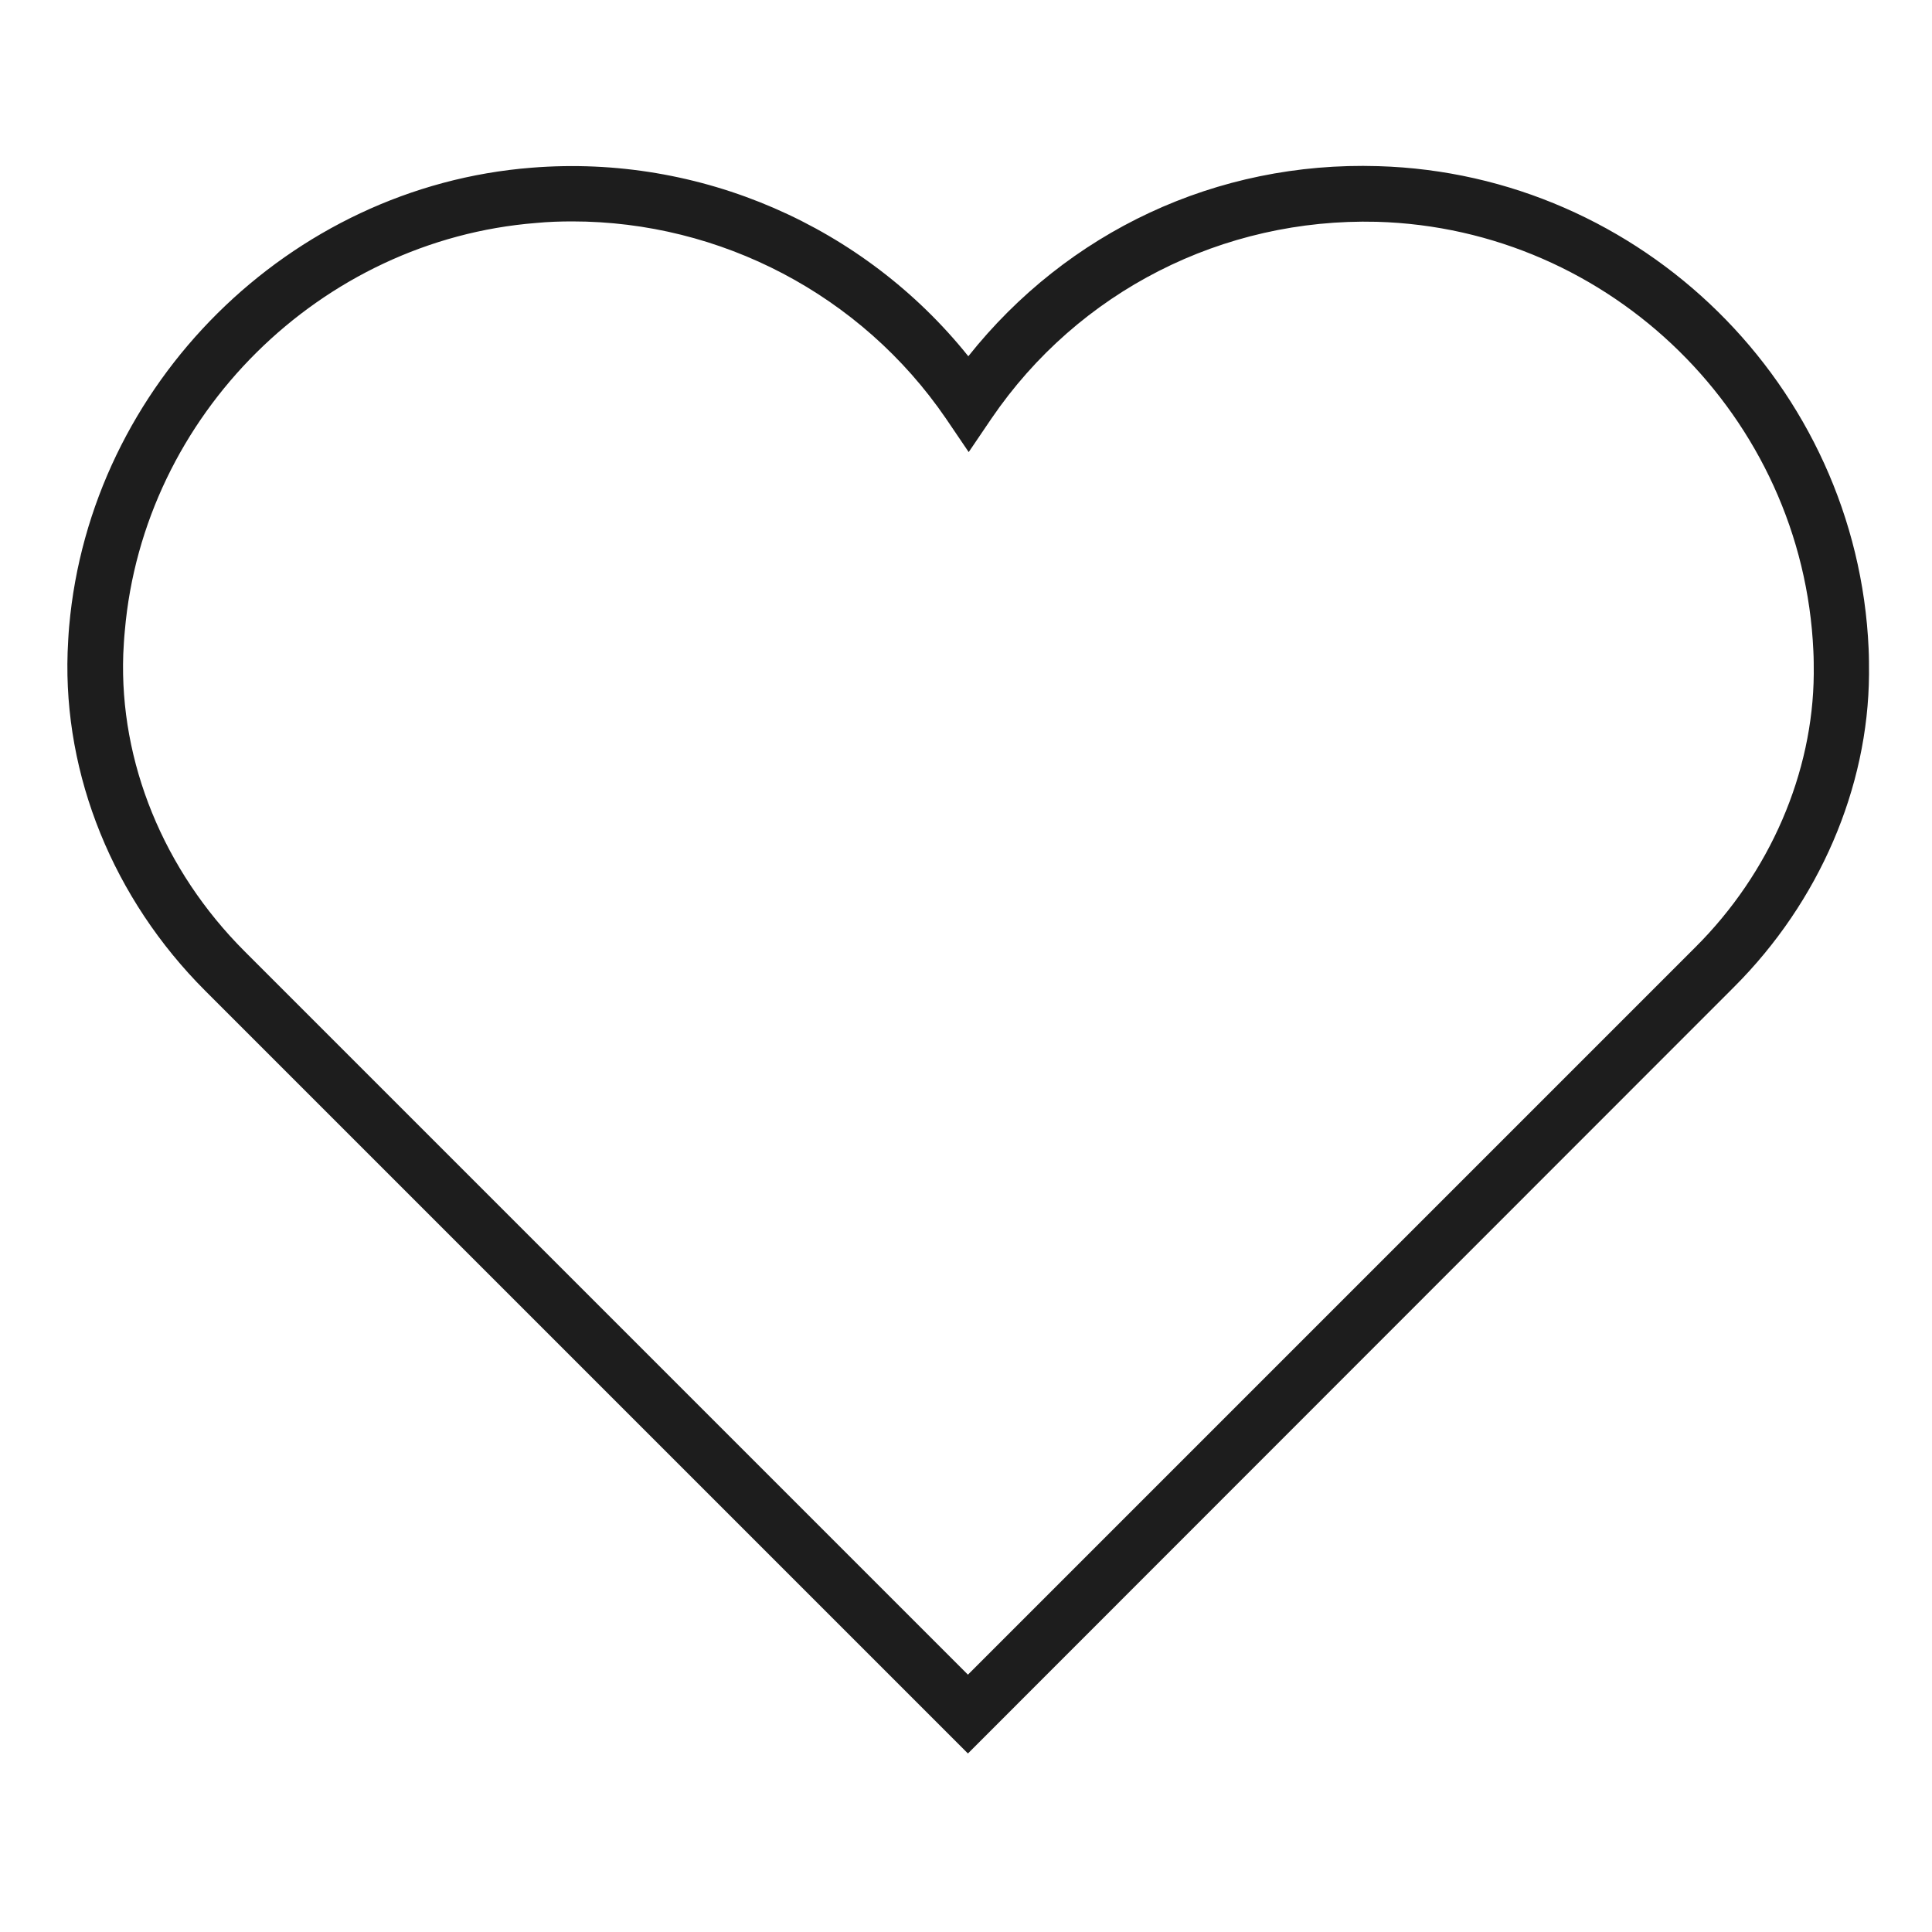
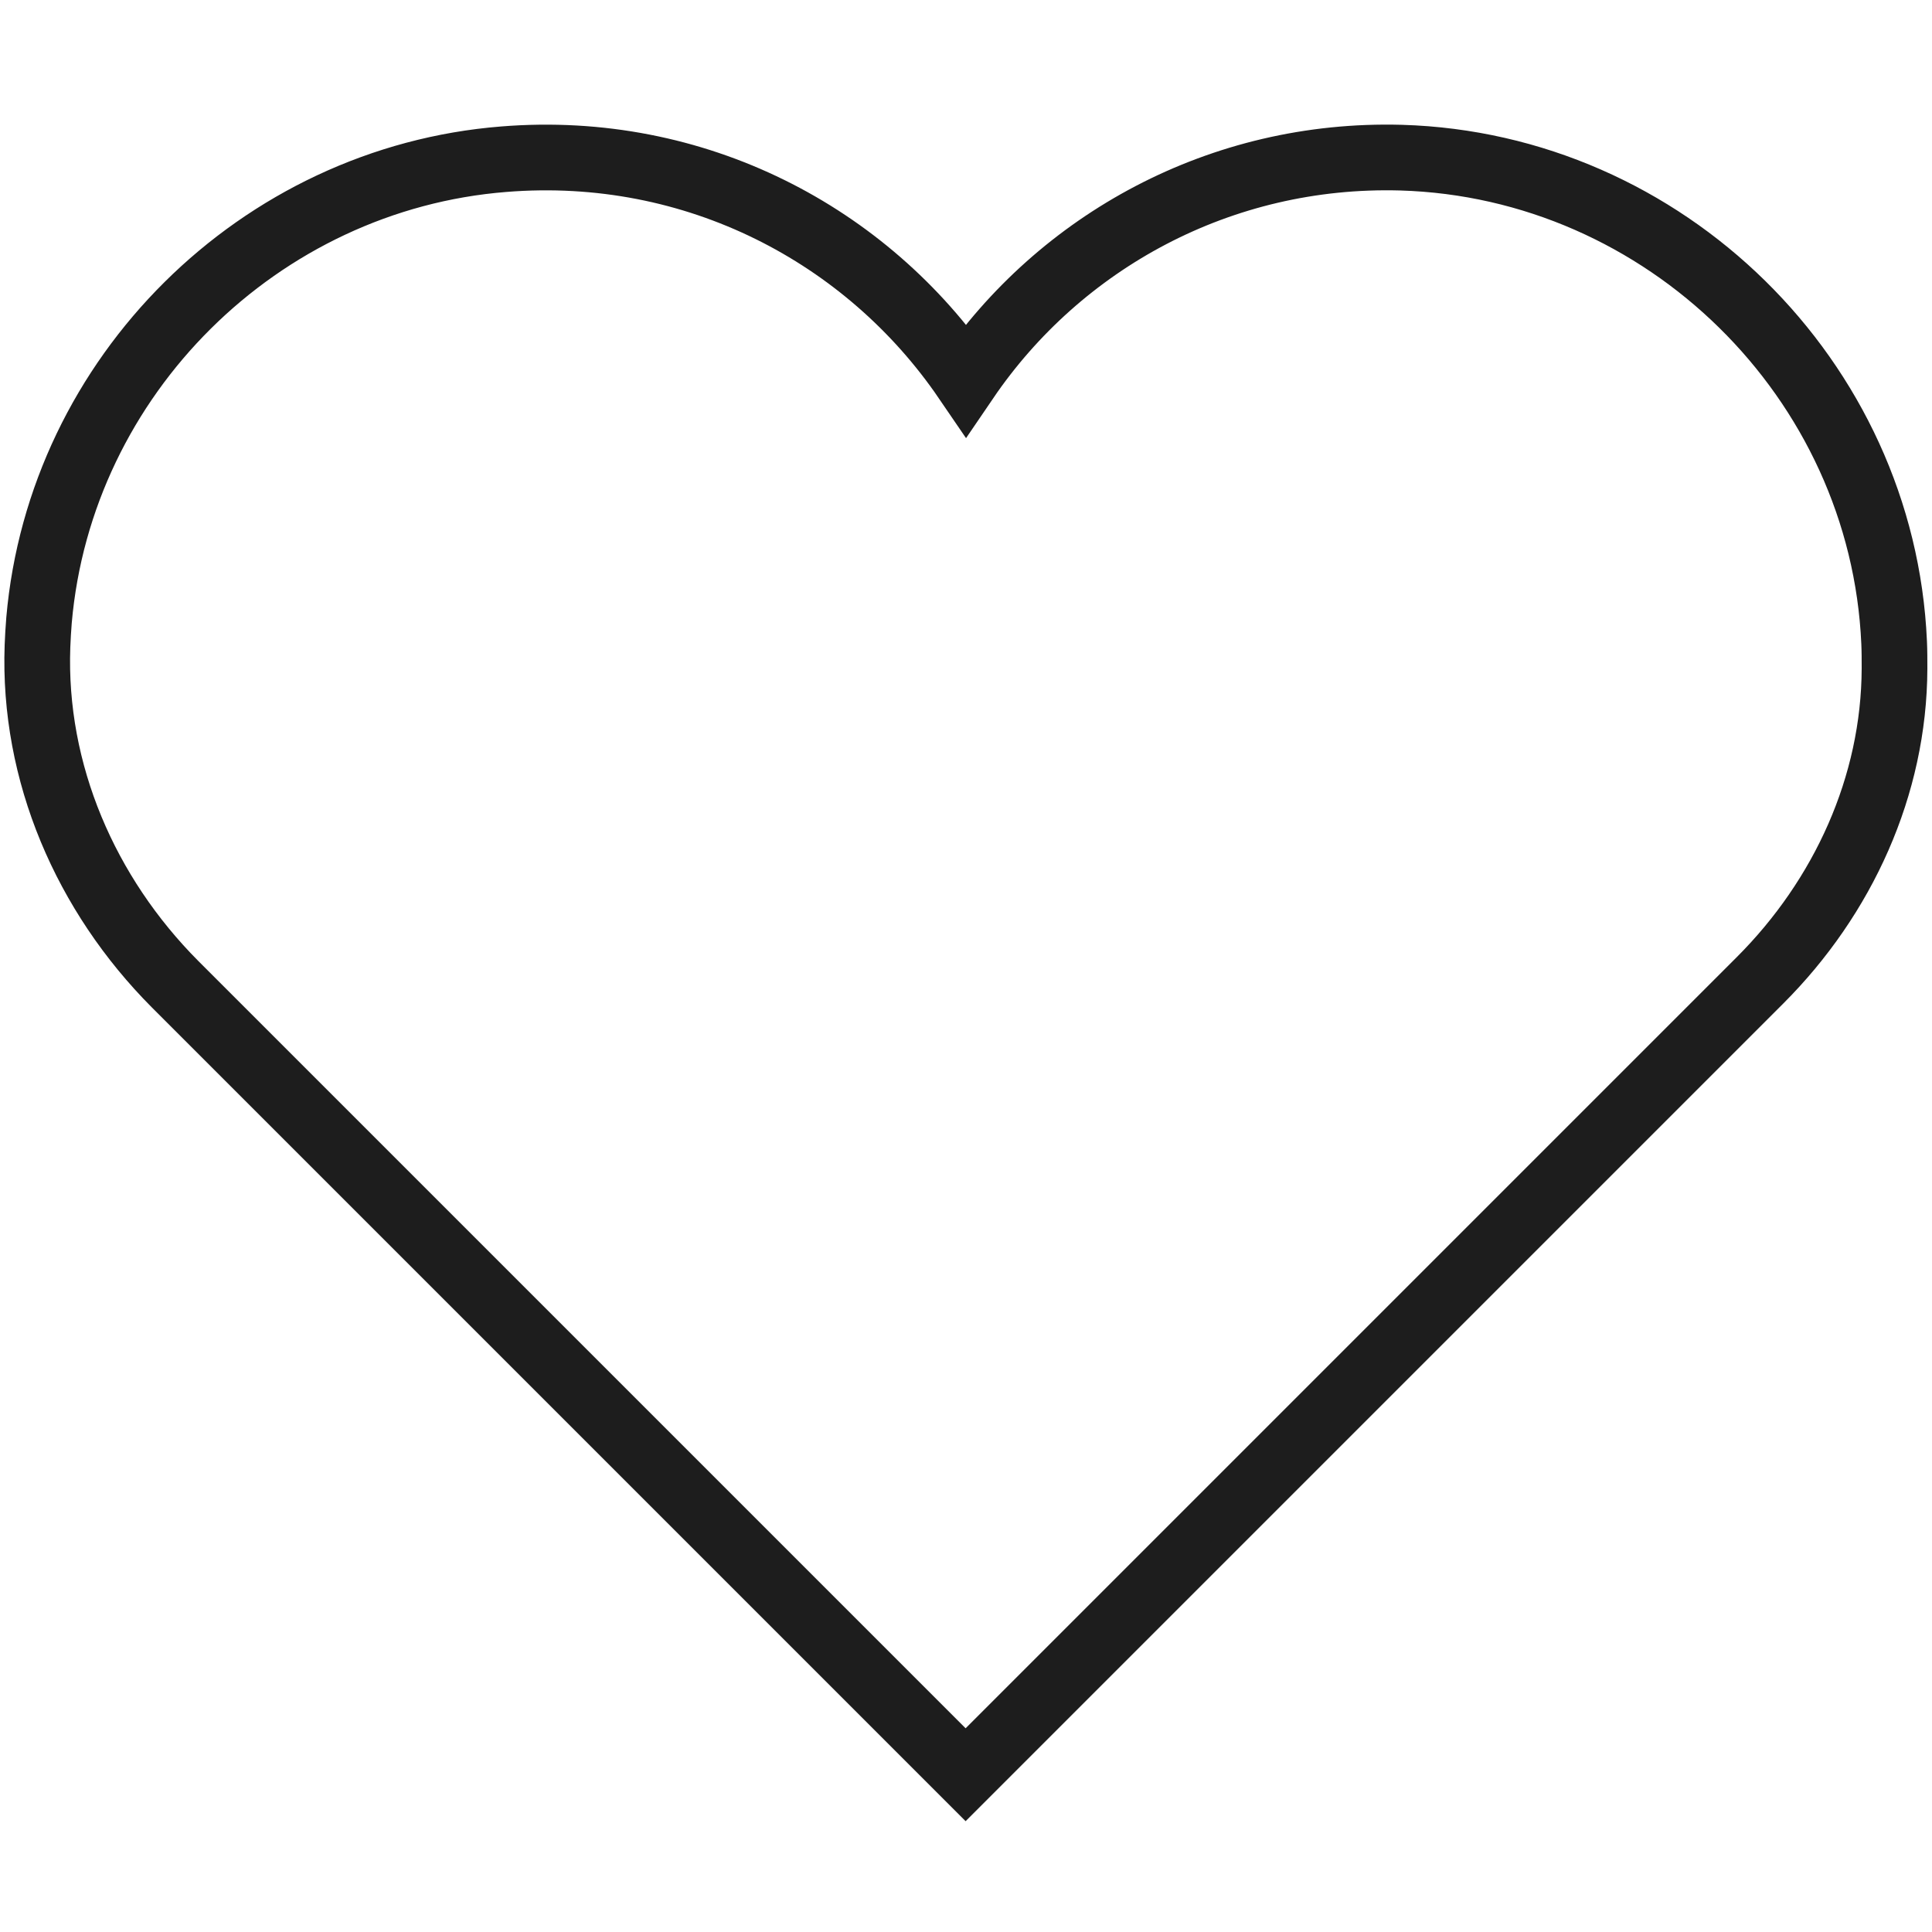
- <svg xmlns="http://www.w3.org/2000/svg" version="1.1" id="Layer_1" x="0px" y="0px" viewBox="0 0 500 500" style="enable-background:new 0 0 500 500;" xml:space="preserve">
+ <svg xmlns="http://www.w3.org/2000/svg" version="1.1" id="Ikoner" x="0px" y="0px" viewBox="0 0 500 500" style="enable-background:new 0 0 500 500;" xml:space="preserve">
  <style type="text/css">
	.st0{display:none;}
- 	.st1{display:inline;}
- 	.st2{fill:#1D1D1D;}
+ 	.st1{display:inline;fill:none;stroke:#1D1D1D;stroke-width:17;stroke-linecap:round;stroke-miterlimit:10;}
+ 	.st2{display:inline;}
+ 	.st3{fill:none;stroke:#1D1D1D;stroke-width:17.804;stroke-miterlimit:10;}
+ 	.st4{fill:#1D1D1D;}
+ 	.st5{display:inline;fill:none;stroke:#1D1D1D;stroke-width:17;stroke-miterlimit:10;}
+ 	.st6{display:inline;fill:none;stroke:#1D1D1B;stroke-width:17;stroke-miterlimit:10;}
+ 	.st7{display:inline;fill:none;stroke:#1D1D1B;stroke-width:17;stroke-linecap:round;stroke-miterlimit:10;}
+ 	.st8{display:inline;fill:none;stroke:#1D1D1D;stroke-width:16.754;stroke-miterlimit:10;}
+ 	.st9{display:inline;fill:none;stroke:#1D1D1D;stroke-width:16.649;stroke-miterlimit:10;}
+ 	.st10{display:inline;fill:none;stroke:#1D1D1D;stroke-width:17.295;stroke-linecap:round;stroke-miterlimit:10;}
+ 	.st11{fill:none;stroke:#1D1D1D;stroke-width:17;stroke-miterlimit:10;}
+ 	.st12{display:inline;fill:#1D1D1B;stroke:#1D1D1D;stroke-width:17;stroke-miterlimit:10;}
+ 	.st13{fill:#1D1D1B;stroke:#1D1D1D;stroke-width:17;stroke-miterlimit:10;}
+ 	.st14{display:none;fill:none;stroke:#1D1D1D;stroke-width:17;stroke-linecap:round;stroke-miterlimit:10;}
+ 	.st15{display:inline;fill:#1D1D1D;stroke:#1D1D1D;stroke-width:17;stroke-miterlimit:10;}
</style>
-   <g id="XMLID_1_" class="st0">
-     <g class="st1">
-       <path id="XMLID_5_" class="st2" d="M108.8,304.9c-49.8,0-90.4-39.5-90.4-87.9S59,129,108.8,129c9.1,0,18.2,1.3,26.8,3.9    c2.6,0.8,4,3.5,3.2,6c-0.8,2.6-3.5,4-6,3.2c-7.8-2.3-15.9-3.5-24-3.5c-44.5,0-80.7,35.1-80.7,78.3c0,43.2,36.2,78.3,80.7,78.3    c19.6,0,38.6-6.9,53.3-19.5c2-1.7,5.1-1.5,6.8,0.5c1.7,2,1.5,5.1-0.5,6.8C151.9,297.1,130.7,304.9,108.8,304.9z" />
+   <g id="Kokkehue" class="st0">
+     <path class="st1" d="M161.4,280.2c-15.8,13.5-36.5,21.6-59.1,21.6c-49.5,0-89.6-39-89.6-87.1s40.1-87.1,89.6-87.1   c9.3,0,18.2,1.4,26.6,3.9" />
+     <path class="st1" d="M104,187.5c15.5-68.3,78.1-119.4,153-119.4c51.3,0,96.8,24,125.4,61" />
+     <path class="st1" d="M316.3,179.6c13.8-30.6,45.2-51.9,81.8-51.9c49.3,0,89.2,38.8,89.2,86.7s-40,86.7-89.2,86.7" />
+     <path class="st1" d="M89.5,301.8v118.8c0,6.3,5.2,11.4,11.7,11.4h284c6.5,0,11.7-5.1,11.7-11.4V250.9" />
+   </g>
+   <g id="Indkøbskurv" class="st0">
+     <path class="st1" d="M286.3,451.1h-199c-3.4,0-6.4-2.4-7.1-5.7L36.7,254.9c-1-4.6,2.4-8.9,7.1-8.9h208.7H249h208.7   c4.7,0,8.2,4.4,7.1,8.9l-43.4,190.5c-0.8,3.3-3.7,5.7-7.1,5.7h-199" />
+     <path class="st1" d="M487.9,245.9H12.1c-0.2,0-0.4-0.2-0.4-0.4V193c0-0.2,0.2-0.4,0.4-0.4h475.8c0.2,0,0.4,0.2,0.4,0.4v52.6   C488.3,245.8,488.1,245.9,487.9,245.9z" />
+     <line class="st1" x1="114.4" y1="192.7" x2="199.9" y2="48.9" />
+     <line class="st1" x1="387.1" y1="192.7" x2="301.6" y2="48.9" />
+     <line class="st1" x1="139.9" y1="289.4" x2="167.4" y2="407.7" />
+     <line class="st1" x1="358.1" y1="289.4" x2="330.6" y2="407.7" />
+     <line class="st1" x1="249" y1="290.9" x2="249" y2="406.1" />
+   </g>
+   <g id="Salt" class="st0">
+     <g class="st2">
+       <path class="st4" d="M250.3,498.1c-34.9,0-69.9-2.8-104.8-8.3l-0.4-0.1c-23.8-4.9-40.2-16.2-48.6-33.5c-5.3-10.9-6.6-24-3.6-37    l64.6-283.7l188-0.1l61.8,284.4c2.8,13,1.4,26.1-4,36.9c-8.6,17.2-25.1,28.3-49,33l-0.3,0.1C319.7,495.3,285.1,498.1,250.3,498.1z     M148.6,472.2c67.7,10.8,135.8,10.8,202.4,0c18.4-3.6,30.3-11.3,36.3-23.4c3.6-7.2,4.5-16.1,2.5-25.2l-58.8-270.4l-159.4,0.1    l-61.4,269.9c-2.1,9-1.3,18,2.3,25.2C118.5,460.6,130.3,468.4,148.6,472.2z" />
    </g>
-     <g class="st1">
-       <path id="XMLID_4_" class="st2" d="M110.4,195.7c-0.4,0-0.7,0-1.1-0.1c-2.6-0.6-4.2-3.2-3.6-5.8c15.5-68.2,78.9-117.8,150.8-117.8    c49,0,94.1,21.9,123.6,60.1c1.6,2.1,1.2,5.1-0.9,6.8c-2.1,1.6-5.1,1.2-6.8-0.9c-27.6-35.8-69.9-56.3-115.9-56.3    c-67.5,0-126.9,46.4-141.4,110.2C114.6,194.2,112.6,195.7,110.4,195.7z" />
+     <g class="st2">
+       <path class="st4" d="M128.2,101.9l0-8.9c0-24.9,13-48.1,36.7-65.4c22.8-16.6,53-25.8,85.1-25.8c32,0,62.3,9.2,85.1,25.8    c23.7,17.2,36.7,40.5,36.7,65.3v8.9L128.2,101.9z M250,19.7c-28.3,0-54.8,8-74.6,22.4c-16,11.6-25.9,26.3-28.6,42.1l206.5,0    C347,47.9,303.1,19.7,250,19.7z" />
    </g>
-     <g class="st1">
-       <path id="XMLID_3_" class="st2" d="M391.2,304.3c-2.7,0-4.8-2.2-4.8-4.8c0-2.7,2.2-4.8,4.8-4.8c44.3,0,80.4-35,80.4-78    s-36.1-78-80.4-78c-31.9,0-60.9,18.3-73.7,46.7c-1.1,2.4-4,3.5-6.4,2.4c-2.4-1.1-3.5-4-2.4-6.4c14.4-31.8,46.7-52.4,82.5-52.4    c49.6,0,90,39.3,90,87.6C481.2,265,440.8,304.3,391.2,304.3z" />
+     <g class="st2">
+       <rect x="141.9" y="89.6" transform="matrix(0.8816 -0.472 0.472 0.8816 -38.1775 85.2464)" class="st4" width="17.8" height="58.3" />
    </g>
-     <g class="st1">
-       <path id="XMLID_2_" class="st2" d="M379,429.1H107.7c-8.8,0-16-7-16-15.7V300.1c0-2.7,2.2-4.8,4.8-4.8c2.7,0,4.8,2.2,4.8,4.8    v113.4c0,3.3,2.8,6,6.3,6H379c3.5,0,6.3-2.7,6.3-6v-162c0-2.7,2.2-4.8,4.8-4.8s4.8,2.2,4.8,4.8v162    C394.9,422.1,387.8,429.1,379,429.1z" />
+     <g class="st2">
+       <rect x="322.1" y="109.7" transform="matrix(0.4331 -0.9013 0.9013 0.4331 91.8039 383.2625)" class="st4" width="56.9" height="17.8" />
    </g>
  </g>
-   <g id="XMLID_6_" class="st0">
-     <g id="XMLID_16_" class="st1">
-       <path id="XMLID_9_" class="st2" d="M92.4,490.8l-9-5.4l1.3-5.4l37.8-141.2L327.1,18.7c6.1-9.5,18.8-12.4,28.4-6.3l53.1,33.9    c8.8,5.6,11.3,17.3,5.7,26.1L207.4,395.6L92.4,490.8z M134.5,345.3l-31.7,119.1l95-78.6L402.8,65.1c1.6-2.4,0.8-5.7-1.6-7.3    l-53.1-33.9c-3.2-2.1-7.5-1.1-9.5,2.1L134.5,345.3z" />
+   <g id="Rediger" class="st0">
+     <path class="st5" d="M123.6,346.2L85.3,490c-0.1,0.4,0.4,0.8,0.7,0.5l114.7-94.9l212-331.7c3.7-5.8,2-13.5-3.8-17.2l-54.8-35   c-6.6-4.2-15.3-2.3-19.5,4.3L123.6,346.2z" />
+     <line class="st5" x1="193.1" y1="407.4" x2="115.9" y2="358.1" />
+     <line class="st5" x1="323.9" y1="32.7" x2="401.1" y2="82" />
+   </g>
+   <g id="Ur" class="st0">
+     <circle class="st6" cx="250" cy="292.1" r="196.4" />
+     <path class="st6" d="M305.8,66.5H189.4c-1.3,0-2.4-1.1-2.4-2.4V13.9c0-1.3,1.1-2.4,2.4-2.4h116.5c1.3,0,2.4,1.1,2.4,2.4v50.1   C308.3,65.4,307.2,66.5,305.8,66.5z" />
+     <line class="st7" x1="355.8" y1="84.9" x2="398.3" y2="116.3" />
+     <line class="st7" x1="144.2" y1="81.6" x2="101.7" y2="113.1" />
+   </g>
+   <g id="Grønsager" class="st0">
+     <path class="st8" d="M320.3,180.9c-16.2-39.2-44.4-48.3-80.7-36.2c-2.8,0.9-5.6,1.8-8.4,2.7c-37.9,11.5-55.4,36.4-43.7,80.4   c2.5,9.3,6.1,18.3,10.5,26.9c60.7,120.4,121.1,239.7,136,236.6c14.9-0.1,7.1-124.8-5.4-275C327.5,204.1,324.9,192.1,320.3,180.9z" />
+     <path class="st9" d="M229.2,143.6c-49.4-11.2-74.2-49-74.3-113.3c0-1,0.9-1.7,1.9-1.5c49.6,11.8,74.3,49.6,74.3,113.3   C231.1,143.1,230.1,143.9,229.2,143.6z" />
+     <path class="st9" d="M230.8,129.8c1.9,4,4.1,8.1,6.6,12.1c0.7,1.1,2.2,1.3,3.2,0.3c44.4-44.8,53.4-88.7,27.1-131.7   c-0.7-1.1-2.3-1.3-3.2-0.4c-25.6,26-39.5,51.5-41.7,76.5" />
+   </g>
+   <g id="Vegansk" class="st0">
+     <path class="st10" d="M156.2,370.9C30.1,227.8,123,78.4,379.3,11.7c2.9-0.8,6,1.2,6.5,4.2c36.8,202.6,6.4,370.7-166.4,374.2" />
+     <path class="st10" d="M192.7,488.5c-17.9-146.7,22.2-250.7,93.5-331.8" />
+   </g>
+   <g id="Glutenfri" class="st0">
+     <circle class="st5" cx="250" cy="250" r="236.3" />
+     <line class="st5" x1="250" y1="179" x2="250" y2="486.3" />
+     <path class="st5" d="M250.5,189.6c-46.1-50-46.1-100,0-150C295.3,81,295.3,131,250.5,189.6z" />
+     <path class="st5" d="M252.8,318.3c57.5-1.6,94.5-37.7,110.9-108.4C298.3,225.5,259.2,261.2,252.8,318.3z" />
+     <path class="st5" d="M247.2,318.3c-57.5-1.6-94.5-37.7-110.9-108.4C201.7,225.5,240.8,261.2,247.2,318.3z" />
+     <path class="st5" d="M253.1,464.3c64.1-1.8,105.3-42,123.5-120.7C303.8,361,260.2,400.7,253.1,464.3z" />
+     <path class="st5" d="M246.9,464.3c-64.1-1.8-105.3-42-123.5-120.7C196.2,361,239.8,400.7,246.9,464.3z" />
+     <line class="st5" x1="83.4" y1="83.4" x2="416.6" y2="416.6" />
+   </g>
+   <g id="Sukkerfri" class="st0">
+     <circle class="st5" cx="250" cy="250" r="236.1" />
+     <g class="st2">
+       <polygon class="st11" points="254.2,379.5 133.7,304.4 133.7,181.2 250,120.5 366.3,181.2 366.3,324.2   " />
+       <polyline class="st11" points="366.3,181.2 254.2,240.7 133.7,181.2 254.2,240.7 254.2,379.5   " />
    </g>
-     <g id="XMLID_14_" class="st1">
-       <polygon id="XMLID_8_" class="st2" points="191.9,407.6 117.1,359.8 124.4,348.3 199.3,396.1   " />
-     </g>
-     <g id="XMLID_12_" class="st1">
-       <polygon id="XMLID_7_" class="st2" points="393.7,92.1 318.8,44.3 326.1,32.8 401,80.6   " />
+     <line class="st5" x1="83.6" y1="83.6" x2="416.4" y2="416.4" />
+   </g>
+   <g id="Mail" class="st0">
+     <path class="st5" d="M484.6,409.5H15.4c-1.5,0-2.7-1.2-2.7-2.7V93.2c0-1.5,1.2-2.7,2.7-2.7h469.1c1.5,0,2.7,1.2,2.7,2.7v313.6   C487.2,408.3,486,409.5,484.6,409.5z" />
+     <path class="st5" d="M16.2,93.9l222.3,223.3c6.3,6.4,16.7,6.4,23,0L483.8,93.9" />
+     <line class="st5" x1="483.8" y1="406.1" x2="328.1" y2="250.3" />
+     <line class="st5" x1="16.2" y1="406.1" x2="171.9" y2="250.3" />
+   </g>
+   <path id="Hjerte" class="st11" d="M45.3,254.7l204.6,204.6l205.6-205.6c21.5-21.5,34.7-50.3,34.8-80.7c0-2.2,0-4.5-0.1-6.7  c-3-68.2-59.4-123.5-127.6-125.5c-46.8-1.3-88.3,21.8-112.6,57.5C224.4,60.8,180,37.2,130.4,41.2c-63.3,5-114.8,56.1-120.3,119.3  c-0.2,2.3-0.3,4.5-0.4,6.7C8.5,200,22.2,231.5,45.3,254.7z" />
+   <g id="Person" class="st0">
+     <path class="st1" d="M450.4,490.3c0-110.7-89.7-200.4-200.4-200.4S49.6,379.6,49.6,490.3" />
+     <circle class="st5" cx="255.7" cy="133.4" r="123.7" />
+   </g>
+   <g id="Skraldespand" class="st0">
+     <path class="st5" d="M368.9,489.6h-239c-19.8,0-36-15.9-37-36.1L77.8,130.4h348.8l-16.2,318.8C409.3,471.8,391,489.6,368.9,489.6z" />
+     <path class="st5" d="M440.7,130.4H59.5c-0.7,0-1.3-0.6-1.3-1.3V76.8c0-1.4,1.1-2.6,2.6-2.6h378.3c1.5,0,2.7,1.2,2.7,2.7v52.3   C441.8,129.9,441.3,130.4,440.7,130.4z" />
+     <line class="st1" x1="179.8" y1="181.4" x2="200.2" y2="434.3" />
+     <line class="st1" x1="330.4" y1="181.4" x2="310" y2="434.3" />
+     <path class="st1" d="M167.3,51V40.1c0-16.7,13.6-30.3,30.3-30.3h104.7c16.7,0,30.3,13.6,30.3,30.3V51" />
+   </g>
+   <g id="Kalorier" class="st0">
+     <path class="st5" d="M274.1,11.8c119.7,0,216.7,97,216.7,216.7H274.1V11.8z" />
+     <path class="st5" d="M225.7,54.8C106,54.8,9,151.8,9,271.5s97,216.7,216.7,216.7s216.7-97,216.7-216.7H225.7V54.8z" />
+   </g>
+   <g id="Søg" class="st0">
+     <circle class="st1" cx="166" cy="172.8" r="151.2" />
+     <line class="st1" x1="280.1" y1="273.3" x2="485.2" y2="478.4" />
+   </g>
+   <g id="Laktosefri" class="st0">
+     <circle class="st5" cx="250" cy="250" r="237.3" />
+     <line class="st5" x1="82.7" y1="82.7" x2="417.3" y2="417.3" />
+     <path class="st5" d="M200,105.8L200,105.8c-0.9,0-1.7-0.8-1.7-1.7V74.3c0-0.9,0.8-1.7,1.7-1.7H300c0.9,0,1.7,0.8,1.7,1.7v29.8   c0,0.9-0.8,1.7-1.7,1.7l0,0c-5.7,0-10.2,4.9-9.8,10.6c2.5,35.4,13.4,63.4,29.1,87.1c1.3,1.9,1.9,4.2,1.9,6.6v56.6v-60.3v202.4   c0,10.3-7.2,18.6-16,18.6H194.7c-8.8,0-16-8.3-16-18.6V212.1c0-3.6,1.1-7.2,3-10.3c15.1-23.4,25.6-50.8,28-85.4   C210.2,110.6,205.8,105.8,200,105.8z" />
+   </g>
+   <g id="Kød" class="st0">
+     <path class="st1" d="M165.3,185.2c9.9,55.4,15.8,59.6-15.9,130.5c-15.6,20.9-15.6,41.7-0.2,62.6c0.1,0.1,0,0.3-0.1,0.3l-40.7,0   c-0.5,0-1-0.3-1.2-0.8l-11.1-23c-0.2-0.5-0.4-1.1-0.4-1.6l0.6-56.2c0-0.7-0.3-1.5-0.8-2c-47.7-54-43.1-94.7,8.9-144   c30.1-25.3,71.9-34.4,125.3-27.4c4.7,0.6,9.3,1.2,14,1.5c67.5,5.2,128.1,19.4,177.4,48.3" />
+     <path class="st1" d="M421.2,219.1c-7.9-29.5-1.9-53.6,33.5-66.6c5,15.1,3.3,29.6-3.9,43.8c-0.6,1.2-0.8,2.5-0.6,3.8   c6.2,36.5,20.3,57.6,39.6,68.6c0.9,0.5,1.3,1.6,1,2.6l-8.5,26.3c-0.1,0.4-0.5,0.7-0.9,0.9c-30.6,7.3-63.3,7.9-97.6,2.5   c-1.5-0.2-3.1,0.1-4.2,1.1c-20.7,17.2-25,42.7-12.8,76.4c0,0.1,0,0.2-0.1,0.2c-2.6,0-33.6,0-38.2,0c-0.4,0-0.7-0.2-0.8-0.5   l-4.5-9.4c-4.4-9.1-7.2-18.9-8.5-28.9c-1.7-14.3-4.5-27.5-9-38.5c-47.6,8.1-94.3,1-140.5-14.5" />
+     <path class="st1" d="M86.3,170.2c-22.2-22.9-47.5-25.1-62.8-17.5c-12.8,6.4-22.4,32.5-5.1,44.7c7.9,5.6,13.1,4.3,23.3-5.5" />
+   </g>
+   <g id="Fisk" class="st0">
+     <path class="st5" d="M403.3,201c-20.3,17-25,71,10.9,96.4" />
+     <path class="st5" d="M82.6,250.8c-15.2,18.3-13.2,36.5,5.9,54.8" />
+     <path class="st5" d="M332.6,318.4c-14.2,25.5-36.3,35.3-69.2,23.7c10.2-9,25.5-13.7,29.9-19.6" />
+     <path class="st5" d="M218.2,204.4c-7.2-7.2-21.1-9.8-39.3-9.5c-5.9,0.1-1.3-10.2,32.6-18.7c5.2-1.3,10.2-3.4,14.9-6.1   c10.9-6.4,19.7-13.4,26.7-20.8c1.6-1.7,3.9-2.8,6.2-2.9c11.3-0.3,24.1,11,39.1,40.7" />
+     <path class="st5" d="M466.4,215.7c20.4,6.6,28.3,17.3,20.9,32.5c-3,6.1-7.6,11.1-13.2,15c-5.3,3.7-12.3,8.4-20.7,13.9   c-9.7,6.4-21.6,13.1-35,18.9c-47.5,20.8-101.7,25.7-157.7,26.9c-25.1,0.5-50.3-2.6-74.3-9.9c-32.2-9.7-60-14.6-81.4-12.4   c-12,1.2-22.9,7.2-30.7,16.4c-13.7,16.2-30.5,28.7-51.2,36.7c-0.5,0.2-1-0.2-1.1-0.7c-2.2-24.1,0.2-44,6.4-60.5   c0.8-2.2,0.4-4.5-0.8-6.5c-13.3-20.6-18.6-41.3-17.6-62.2c0-0.4,0.4-0.7,0.8-0.7c19.4,2.4,37.9,8.8,55,21   c6.5,4.7,14.3,7.4,22.3,7.3c25.8-0.2,48.8-7.2,70.2-18.1c48.3-27.5,88.9-41.1,123.6-44.1C334.9,180.6,466.5,215.7,466.4,215.7" />
+   </g>
+   <g id="Mikrofon" class="st0">
+     <path class="st6" d="M250.6,375.4L250.6,375.4c-59.2,0-107.2-48-107.2-107.2V118.3c0-59.2,48-107.2,107.2-107.2h0   c59.2,0,107.2,48,107.2,107.2v149.9C357.8,327.4,309.8,375.4,250.6,375.4z" />
+     <path class="st7" d="M389.1,202.3h23.3v71.6c0,87.3-72.7,158.1-162.4,158.1c-44.9,0-85.5-17.7-114.9-46.3   c-29.5-28.6-47.6-68.2-47.6-111.8v-71.6h25.4" />
+     <line class="st7" x1="143.5" y1="488.9" x2="357.8" y2="488.9" />
+     <line class="st6" x1="250" y1="432" x2="250" y2="488.9" />
+     <line class="st7" x1="199.7" y1="136" x2="300.7" y2="136" />
+     <line class="st7" x1="199.7" y1="193.2" x2="300.7" y2="193.2" />
+     <line class="st7" x1="200.1" y1="246.8" x2="301.2" y2="246.8" />
+   </g>
+   <g id="Vis" class="st0">
+     <path class="st5" d="M488.8,243C329.6,99.5,170.4,99.5,11.3,243c-3.3,3-3.3,8.2-0.1,11.2c159.2,147.3,318.4,147.3,477.7,0   C492.1,251.2,492.1,246,488.8,243z" />
+     <ellipse class="st5" cx="250" cy="250" rx="114.4" ry="114.7" />
+     <ellipse class="st12" cx="250" cy="250" rx="57.6" ry="57.7" />
+   </g>
+   <g id="Vis_ikke" class="st0">
+     <line class="st1" x1="97.9" y1="97.9" x2="402.1" y2="402.1" />
+     <g class="st2">
+       <path class="st11" d="M488.7,243C329.6,99.9,170.4,99.9,11.3,243c-3.3,3-3.3,8.2-0.1,11.2c159.2,146.8,318.3,146.8,477.5,0    C492,251.2,492,246,488.7,243z" />
+       <circle class="st11" cx="250" cy="250" r="114.3" />
+       <circle class="st13" cx="250" cy="250" r="57.6" />
    </g>
  </g>
-   <g id="XMLID_13_" class="st0">
-     <g class="st1">
-       <path id="XMLID_21_" class="st2" d="M250.3,481.7c-105.3,0-191-85.7-191-191s85.7-191,191-191c105.3,0,191,85.7,191,191    S355.6,481.7,250.3,481.7z M250.3,112c-98.5,0-178.7,80.1-178.7,178.7c0,98.5,80.2,178.7,178.7,178.7    c98.5,0,178.7-80.1,178.7-178.7C428.9,192.2,348.8,112,250.3,112z" />
-     </g>
-     <g class="st1">
-       <path id="XMLID_18_" class="st2" d="M279.2,84.5h-62.4c-17.7,0-32-14.4-32-32c0-17.7,14.4-32.1,32-32.1h62.4    c17.7,0,32,14.4,32,32.1C311.3,70.1,296.9,84.5,279.2,84.5z M216.8,32.8c-10.9,0-19.7,8.8-19.7,19.7c0,10.9,8.8,19.7,19.7,19.7    h62.4c10.9,0,19.7-8.8,19.7-19.7c0-10.9-8.8-19.7-19.7-19.7H216.8z" />
-     </g>
-     <g class="st1">
-       <path id="XMLID_17_" class="st2" d="M389.9,131.4c-1.3,0-2.6-0.4-3.7-1.2l-40-29.6c-2.8-2-3.3-5.9-1.3-8.6s5.9-3.3,8.6-1.3    l40,29.6c2.8,2,3.3,5.9,1.3,8.6C393.6,130.5,391.8,131.4,389.9,131.4z" />
-     </g>
-     <g class="st1">
-       <path id="XMLID_15_" class="st2" d="M110.7,128.4c-1.9,0-3.8-0.9-5-2.5c-2-2.7-1.4-6.6,1.3-8.6L147,87.6c2.7-2,6.6-1.4,8.6,1.3    c2,2.7,1.4,6.6-1.3,8.6l-40.1,29.6C113.2,128,111.9,128.4,110.7,128.4z" />
-     </g>
-   </g>
-   <g id="XMLID_24_" class="st0">
-     <g class="st1">
-       <path id="XMLID_34_" class="st2" d="M341.8,482.7c-14.6,0-43.1-51.8-122.8-209.7c-4.3-8.5-7.4-16.5-9.5-24.4    c-10.3-38.9,3.6-64.4,41.4-75.9c2.4-0.7,4.8-1.5,7.2-2.3c36.2-12.1,61.9-0.5,76.3,34.2v0c4,9.7,6.6,20.6,7.5,32.3    c13.8,166.7,15.4,232.6,5.6,243.3c-1.7,1.8-3.5,2.4-4.9,2.5C342.3,482.7,342.1,482.7,341.8,482.7z M283.9,174.7    c-6.9,0-14.5,1.4-22.9,4.2c-2.5,0.8-4.9,1.6-7.4,2.4c-33.1,10.1-44.3,30.7-35.2,64.9c1.9,7.3,4.8,14.7,8.8,22.7    c42.1,83.6,99.6,197.6,114.2,204.6c9.9-15.8-3.3-175.3-8.4-235.8c-0.9-10.8-3.2-20.8-6.9-29.6v0    C316.7,185.6,303.1,174.7,283.9,174.7z" />
-     </g>
-     <g class="st1">
-       <path id="XMLID_31_" class="st2" d="M264,174c-0.4-15.2,1.9-28.2,4-37.8c0.4-2.1,0.5-4.4,0.1-7.2c-0.2-1.6-0.3-3.2-0.3-4.9    c0.1-6.8,3.1-13.4,8.1-18.1c4.5-4.3,10-6.5,16.4-6.6c0.9-5.8,4.1-10.7,9.4-14.3c5.7-3.9,10.4-5,15.9-4.8c0.4-5.3,2.5-9.6,6.3-13.1    c3.1-2.8,7.2-4.5,12.1-5.1c9.7-1.1,15.2,2.7,18.2,6.5c13.5-5.1,21.7,1.1,26.2,7.3c1.4,1.9,1.7,4.2,1.1,6.4    c-0.7,2.2-2.4,4.1-4.6,4.9c-26.5,9.9-43.6,17.7-50.6,23.2c-27.2,16.2-42.5,36.8-47.1,63l-6.1-1.1c0,0.4,0,0.8,0,1.2L264,174z     M292.9,108.4c-4.2,0-7.8,1.4-10.8,4.2c-3.2,3.1-5.2,7.3-5.2,11.7c0,1.2,0.1,2.3,0.2,3.5c0.5,3.8,0.5,7.2-0.2,10.3    c-1.2,5.7-2.5,12.6-3.2,20.4c7.4-22.6,23.1-40.8,47.5-55.3c7.2-5.7,23.9-13.5,50.5-23.5c-3.9-4.2-8.7-4.9-15.3-2    c-3.2,1.4-6.9,0.3-8.8-2.6c-1.3-2-3.7-4.6-10.6-3.8c-2,0.2-4.9,0.9-7,2.8c-2.7,2.4-3.7,5.6-3.2,10.1l0.2,2.1l-3.2,3.5l-2.6-0.1    c-6.9-0.7-9.9-0.1-14.4,3c-4.1,2.8-6,6.4-5.7,11.2l0.1,2.1l-3.3,3l-2.3-0.4C294.6,108.5,293.7,108.4,292.9,108.4z" />
-     </g>
-     <g class="st1">
-       <path id="XMLID_28_" class="st2" d="M234.7,189.1c-15.6-15.2-35.5-21.5-60.8-19.2c-7.9-0.3-23,2.7-45.4,8.9    c-2.1,0.6-4.4,0.1-6.1-1.2c-1.7-1.3-2.7-3.3-2.7-5.5c0-9.1,5-15.5,14-18.1c0.3-4.2,2.4-9.3,9.4-13.2c3.6-2,7.4-2.9,11-2.5    c3,0.3,7,1.6,10.5,5.4c3.6-2.6,7.3-4,12.8-4.2c5.3-0.2,9.8,1.5,13.3,4.8c4.3-2.8,9.1-3.9,14.2-3.3c5.8,0.8,11.2,3.9,14.7,8.5    c0.8,1.1,1.6,2.3,2.2,3.5c1,1.9,2.1,3.4,3.4,4.5c6.1,5.5,14,13.2,21,23.5l-7.5,5.1c-0.2-0.2-0.3-0.5-0.5-0.7L234.7,189.1z     M184,160.3c16.1,0,30.3,3.7,42.6,11.1c-2.6-2.7-5.1-5-7.5-7.2c-2-1.8-3.8-4.1-5.3-7c-0.4-0.8-0.9-1.6-1.5-2.3    c-2-2.7-5.2-4.5-8.6-5c-3.8-0.5-7.1,0.7-10.5,3.8l-1.5,1.4l-4.2-0.4l-1.3-1.7c-2.1-3.3-4.6-4.5-8.7-4.5c-4.3,0.1-6.4,1.1-10.6,4.8    l-1.6,1.4l-4.6-0.6l-1.3-2.1c-2.2-3.9-4.7-4.6-6.4-4.8c-2.1-0.2-4.2,0.7-5.6,1.4c-4.5,2.5-4.9,5-4.8,6.9c0.2,3.2-2,6.1-5.2,6.8    c-5.8,1.3-7.8,4-8.5,6.9c22.1-6,36.7-8.7,44.7-8.4C177.1,160.5,180.6,160.3,184,160.3z" />
-     </g>
-     <g class="st1">
-       <path id="XMLID_25_" class="st2" d="M246.5,180c-6.4-22.1-18.5-40.8-36.9-57.1c-2.6-2.3-4.5-4.9-5.5-7.6c-1-2.7-2.4-8.5,2.5-13.4    c-6.9-5.5-9.9-9.8-9.6-14c0.1-1.3,0.5-3.3,2.4-5.2c-8.6-8.7-4.1-16.5-1.7-19.6c-4.8-11.9-5.6-22.8-2.2-30.6    c2.4-5.5,7-9.5,13.2-11.6c7.4-1.4,13.7,0,18.8,3.7c9.3,6.8,12.3,19.3,13.2,26.1c3.9,0.8,7.1,3.2,8.7,6.6c1.4,2.9,1.7,6.5,0.8,10.6    c2.2,0.5,3.6,1.6,4.5,2.7c2.8,3.4,2.8,8.7-0.2,17.4c4.9,1.1,8.2,4.5,9.3,9.9c0.6,2.9,0.4,6-0.6,9.4c-6.7,23.7-6.9,46-0.5,68    l-7.7,2.2c0,0,0,0,0,0.1L246.5,180z M206.1,88.7c0.5,1,2.6,3.9,10.4,9.3l2.1,1.5l-0.3,5.5l-2.5,1.4c-4.6,2.2-3.9,4-3.3,5.7    c0.5,1.4,1.6,2.8,3.1,4.1c16.6,14.8,28.4,31.3,35.9,50.4c-4-20.1-2.9-40.4,3.2-61.8c0.6-1.9,0.7-3.7,0.4-5.1    c-0.3-1.7-0.7-3.6-5.8-3l-2.6,0.3l-3.5-4.3l1-2.8c3.6-8.6,3.8-12,3.7-13.2c-0.2,0-0.6,0.1-1.1,0.1c-2,0.4-4.1-0.3-5.4-1.8    c-1.3-1.6-1.7-3.7-0.9-5.6c1.4-3.6,1.8-6.5,1-8.1c-0.2-0.4-0.8-1.6-3.7-2.5c-3.1-0.9-5.4-3.6-5.9-6.9c-1.3-9.2-4.8-16.5-9.6-20    c-3.2-2.3-6.9-3-11.3-2.3c-3.2,1.1-5.7,3.3-7.1,6.5c-2.4,5.4-1.5,13.9,2.4,22.7c1.4,3.2,0.9,7-1.4,9.9c-1.4,1.7-3.4,4.3,2.6,9.2    c1.7,1.4,2.6,3.5,2.4,5.7c-0.2,2.2-1.5,4.1-3.5,5.2C206.2,88.6,206.2,88.7,206.1,88.7z" />
-     </g>
-   </g>
-   <g id="XMLID_37_" class="st0">
-     <g class="st1">
-       <path id="XMLID_39_" class="st2" d="M223.6,393.1l-0.3-12.7c52.2-1.1,92.7-18.6,120.1-52.2c45.8-56,56.9-157.8,32.2-294.6    C237.8,69.8,145.5,133.6,122.4,209c-15.4,50.2,0.5,103.9,45.8,155.3l-9.5,8.4c-48.4-54.9-65.2-112.8-48.4-167.5    c24.8-81.1,118.4-146.6,263.6-184.4c3-0.8,6.3-0.3,9,1.4c2.7,1.7,4.5,4.4,5.1,7.5c25.7,141.2,13.7,247.2-34.6,306.3    C323.4,372.8,279.7,392,223.6,393.1z" />
-     </g>
-     <g class="st1">
-       <path id="XMLID_38_" class="st2" d="M191.8,481.1c-15.7-128.4,13.9-233.2,90.4-320.4l9.6,8.4c-74,84.3-102.6,185.9-87.3,310.5    L191.8,481.1z" />
-     </g>
-   </g>
-   <g id="XMLID_40_" class="st0">
-     <g class="st1">
-       <path id="XMLID_64_" class="st2" d="M250,479.1c-125.9,0-228.3-102.4-228.3-228.3C21.8,125,124.2,22.6,250,22.6    S478.3,125,478.3,250.9C478.3,376.7,375.9,479.1,250,479.1z M250,35.1c-119,0-215.8,96.8-215.8,215.8S131.1,466.6,250,466.6    c119,0,215.8-96.8,215.8-215.8S369,35.1,250,35.1z" />
-     </g>
-     <g class="st1">
-       <path id="XMLID_61_" class="st2" d="M244.6,223.2l0.8-7.1c3.9-34.6,27.7-58.1,68.8-67.9l9.8-2.3l-2.3,9.8    c-10.1,43.7-33.7,66.3-69.9,67.3L244.6,223.2z M306.7,163.3c-26.6,8.7-42.5,24.3-47.6,46.6C282.3,206.6,297.9,191.3,306.7,163.3z" />
-     </g>
-     <g class="st1">
-       <rect id="XMLID_60_" x="243.8" y="142.6" class="st2" width="12.5" height="329.2" />
-     </g>
-     <g class="st1">
-       <path id="XMLID_57_" class="st2" d="M250.8,165.4l-5.5-7.5c-27.5-37.2-27.5-74.8,0-112l4.6-6.3l5.1,5.9    c26.9,31.1,27.1,68.7,0.6,111.9L250.8,165.4z M250.6,60.2c-17.6,27.6-17.9,54.7-0.8,82.3C267,110.7,267.2,83.6,250.6,60.2z" />
-     </g>
-     <g class="st1">
-       <path id="XMLID_54_" class="st2" d="M255.5,223.2l-7.2-0.2c-36.2-1-59.8-23.6-69.9-67.3l-2.3-9.8l9.8,2.3    c41.1,9.8,64.9,33.2,68.8,67.9L255.5,223.2z M193.4,163.3c8.8,28,24.5,43.4,47.6,46.6C235.9,187.6,219.9,171.9,193.4,163.3z" />
-     </g>
-     <g class="st1">
-       <path id="XMLID_51_" class="st2" d="M246.6,313.6l0.8-7.1c4.6-41.3,33-69.2,82.1-80.9l9.8-2.3l-2.3,9.8    c-12.1,52.2-40.1,79.2-83.3,80.4L246.6,313.6z M322.1,240.5c-34.7,10.7-55.3,30.8-61.2,59.9C291.1,296.9,311.2,277.2,322.1,240.5z    " />
-     </g>
-     <g class="st1">
-       <path id="XMLID_48_" class="st2" d="M256.7,313.6l-7.2-0.2c-43.1-1.2-71.1-28.2-83.3-80.4l-2.3-9.8l9.8,2.3    c49.1,11.7,77.5,39.6,82.1,80.9L256.7,313.6z M181.2,240.5c10.9,36.7,31,56.4,61.2,59.9C236.4,271.3,215.9,251.2,181.2,240.5z" />
-     </g>
-     <g class="st1">
-       <path id="XMLID_45_" class="st2" d="M244.8,404.2l0.8-7.1c5.1-45.6,36.6-76.6,90.9-89.5l9.8-2.3l-2.3,9.8    c-13.4,57.7-44.4,87.6-92,89L244.8,404.2z M329.2,322.4c-40.1,12-63.6,35-70.1,68.6C294,387.3,317,364.8,329.2,322.4z" />
-     </g>
-     <g class="st1">
-       <path id="XMLID_42_" class="st2" d="M254.6,404.2l-7.2-0.2c-47.7-1.3-78.6-31.2-92-89l-2.3-9.8l9.8,2.3    c54.3,12.9,85.8,43.9,90.9,89.5L254.6,404.2z M170.2,322.4c12.2,42.4,35.3,64.9,70.1,68.6C233.8,357.4,210.3,334.4,170.2,322.4z" />
-     </g>
-     <g class="st1">
-       <rect id="XMLID_41_" x="28.7" y="244.6" transform="matrix(0.7071 0.7071 -0.7071 0.7071 250.6298 -103.333)" class="st2" width="442.7" height="12.5" />
-     </g>
-   </g>
-   <g id="XMLID_67_" class="st0">
-     <g class="st1">
-       <path id="XMLID_81_" class="st2" d="M250.7,479.7C122.9,479.7,19,375.8,19,248.1S122.9,16.4,250.7,16.4    c127.7,0,231.6,103.9,231.6,231.7S378.4,479.7,250.7,479.7z M250.7,29.1c-120.7,0-219,98.2-219,219c0,120.7,98.2,219,219,219    s219-98.2,219-219C469.6,127.3,371.4,29.1,250.7,29.1z" />
-     </g>
-     <g class="st1">
-       <rect id="XMLID_80_" x="26.1" y="241.7" transform="matrix(0.7071 0.7071 -0.7071 0.7071 248.831 -104.6037)" class="st2" width="449.2" height="12.7" />
-     </g>
-     <g class="st1">
-       <path id="XMLID_77_" class="st2" d="M319.4,372.3l-75-46.8v-78l73-38.1l73,38.1v89.8L319.4,372.3z M257,318.5l63.1,39.4l57.5-28.4    v-74.2l-60.3-31.5L257,255.2V318.5z" />
-     </g>
-     <g class="st1">
-       <polygon id="XMLID_76_" class="st2" points="326.1,365.1 313.4,365.1 313.4,289.4 247.9,257.1 253.5,245.7 319.6,278.4 381,245.8     386.9,257 326.1,289.3   " />
-     </g>
-     <g class="st1">
-       <path id="XMLID_73_" class="st2" d="M252.7,254.1l-75-46.8v-78l73-38.1l73,38.1V219L252.7,254.1z M190.4,200.2l63.1,39.4    l57.6-28.4V137l-60.3-31.5L190.4,137V200.2z" />
-     </g>
-     <g class="st1">
-       <polygon id="XMLID_72_" class="st2" points="259.4,246.8 246.7,246.8 246.7,171.2 181.2,138.8 186.8,127.4 253,160.1 314.3,127.5     320.3,138.7 259.4,171   " />
-     </g>
-     <g class="st1">
-       <path id="XMLID_69_" class="st2" d="M186.1,364.3l-75-46.8v-78l73-38.1l73,38.1v89.8L186.1,364.3z M123.7,310.4l63,39.4l57.6-28.4    v-74.2L184,215.7l-60.3,31.5V310.4z" />
-     </g>
-     <g class="st1">
-       <polygon id="XMLID_68_" class="st2" points="192.8,357.1 180.1,357.1 180.1,281.4 114.6,249 120.2,237.7 186.3,270.3 247.7,237.7     253.7,249 192.8,281.3   " />
-     </g>
-   </g>
-   <g id="XMLID_84_" class="st0">
-     <g class="st1">
-       <path id="XMLID_88_" class="st2" d="M447.7,406H52.8c-19.4,0-35.2-15.8-35.2-35.2V124.3c0-19.4,15.8-35.2,35.2-35.2h394.9    c19.4,0,35.2,15.8,35.2,35.2v246.5C482.9,390.2,467.1,406,447.7,406z M52.8,101.6c-12.5,0-22.7,10.2-22.7,22.7v246.5    c0,12.5,10.2,22.7,22.7,22.7h394.9c12.5,0,22.7-10.2,22.7-22.7V124.3c0-12.5-10.2-22.7-22.7-22.7H52.8z" />
-     </g>
-     <g class="st1">
-       <polygon id="XMLID_87_" class="st2" points="250.2,331.5 22.6,103 31.5,94.2 250.2,313.9 469,94.2 477.8,103   " />
-     </g>
-     <g class="st1">
-       <rect id="XMLID_86_" x="294" y="315.9" transform="matrix(0.7071 0.7071 -0.7071 0.7071 344.7124 -187.8141)" class="st2" width="210.2" height="12.5" />
-     </g>
-     <g class="st1">
-       <rect id="XMLID_85_" x="95.1" y="217.1" transform="matrix(0.7071 0.7071 -0.7071 0.7071 257.5069 22.677)" class="st2" width="12.5" height="210.2" />
-     </g>
-   </g>
-   <g id="XMLID_91_" class="st0">
-     <g class="st1">
-       <path id="XMLID_97_" class="st2" d="M250.8,479.6c-32.8,0-65.7-2.6-98.5-7.8c-22.8-4.7-38.2-15.2-46.1-31.3    c-5-10.2-6.2-22.5-3.4-34.6l60.8-265.1l176.8-0.1l58.2,265.8c2.7,12.2,1.3,24.5-3.8,34.6c-8.1,16.1-23.6,26.4-46.1,30.8    C316.3,477,283.6,479.6,250.8,479.6z M176.9,157.5L119,409.6c-1.9,8.4-1.2,16.8,2.1,23.5c5.6,11.4,16.8,18.7,34.1,22.3    c63.4,10,127.6,10,190.5,0c17.1-3.3,28.3-10.5,34.1-21.9c3.4-6.7,4.2-15,2.4-23.5L327,157.4L176.9,157.5z" />
-     </g>
-     <g class="st1">
-       <path id="XMLID_94_" class="st2" d="M136,109.5l0-8.3c0-23.3,12.3-45,34.6-61.1c21.5-15.5,49.9-24.1,80-24.1    c63.2,0,114.6,38.2,114.6,85.2v8.4L136,109.5z M250.6,32.6c-26.6,0-51.6,7.5-70.2,20.9c-15,10.9-24.4,24.6-26.9,39.2l194.4,0    C341.9,58.9,300.5,32.6,250.6,32.6z" />
-     </g>
-     <g class="st1">
-       <rect id="XMLID_93_" x="130" y="116.8" transform="matrix(0.4747 0.8801 -0.8801 0.4747 192.7312 -72.6969)" class="st2" width="54.5" height="16.7" />
-     </g>
-     <g class="st1">
-       <rect id="XMLID_92_" x="336.9" y="98.4" transform="matrix(0.9001 0.4357 -0.4357 0.9001 88.9731 -137.9305)" class="st2" width="16.7" height="53.2" />
-     </g>
-   </g>
-   <g>
-     <path id="XMLID_101_" class="st2" d="M250.5,453.8L53.1,256.4c-23.8-23.8-36.7-55.7-35.6-87.6c0.1-2.2,0.2-4.5,0.4-6.7   C23.4,99.4,74.9,48.3,137.6,43.4c43.6-3.5,86,15.1,113,48.8C276.2,60,314.8,41.7,356.7,43c68.2,2,123.9,56.8,126.9,124.9   c0.1,2.2,0.1,4.4,0.1,6.6c-0.2,29.4-12.9,58.9-34.9,80.9L250.5,453.8z M148.1,57.3c-3.1,0-6.2,0.1-9.3,0.4   C82.9,62.1,37.1,107.5,32.3,163.3c-0.2,2-0.3,4-0.4,6c-1,27.9,10.4,55.9,31.4,76.9l187.2,187.2l188.2-188.2   c19.4-19.3,30.5-45.2,30.7-70.8c0-2,0-3.9-0.1-5.9c-2.7-60.6-52.3-109.4-113-111.1c-39.8-1-77.2,17.9-99.7,50.9l-5.9,8.7l-5.9-8.7   C222.9,76.3,186.5,57.3,148.1,57.3z" />
+   <path id="Stjerne" class="st14" d="M383.3,476.7l-125.7-65.5c-4.3-2.3-9.5-2.2-13.8,0l-125.2,66.4c-10.9,5.8-23.6-3.4-21.6-15.6  l23.5-139.8c0.8-4.8-0.8-9.7-4.3-13.1L14.4,210.6c-8.8-8.5-4-23.5,8.1-25.3l140.2-20.9c4.8-0.7,9-3.8,11.1-8.1l62.3-127.3  c5.4-11,21.1-11.1,26.6-0.1l63.2,126.9c2.2,4.4,6.4,7.4,11.2,8.1l140.3,19.9c12.2,1.7,17.1,16.7,8.3,25.3l-101.2,99.3  c-3.5,3.4-5.1,8.3-4.2,13.1L404.8,461C406.9,473.1,394.2,482.4,383.3,476.7z" />
+   <g id="Prikker" class="st0">
+     <circle class="st15" cx="68.4" cy="250" r="55.8" />
+     <circle class="st15" cx="250" cy="250" r="55.8" />
+     <circle class="st15" cx="431.6" cy="250" r="55.8" />
  </g>
</svg>
